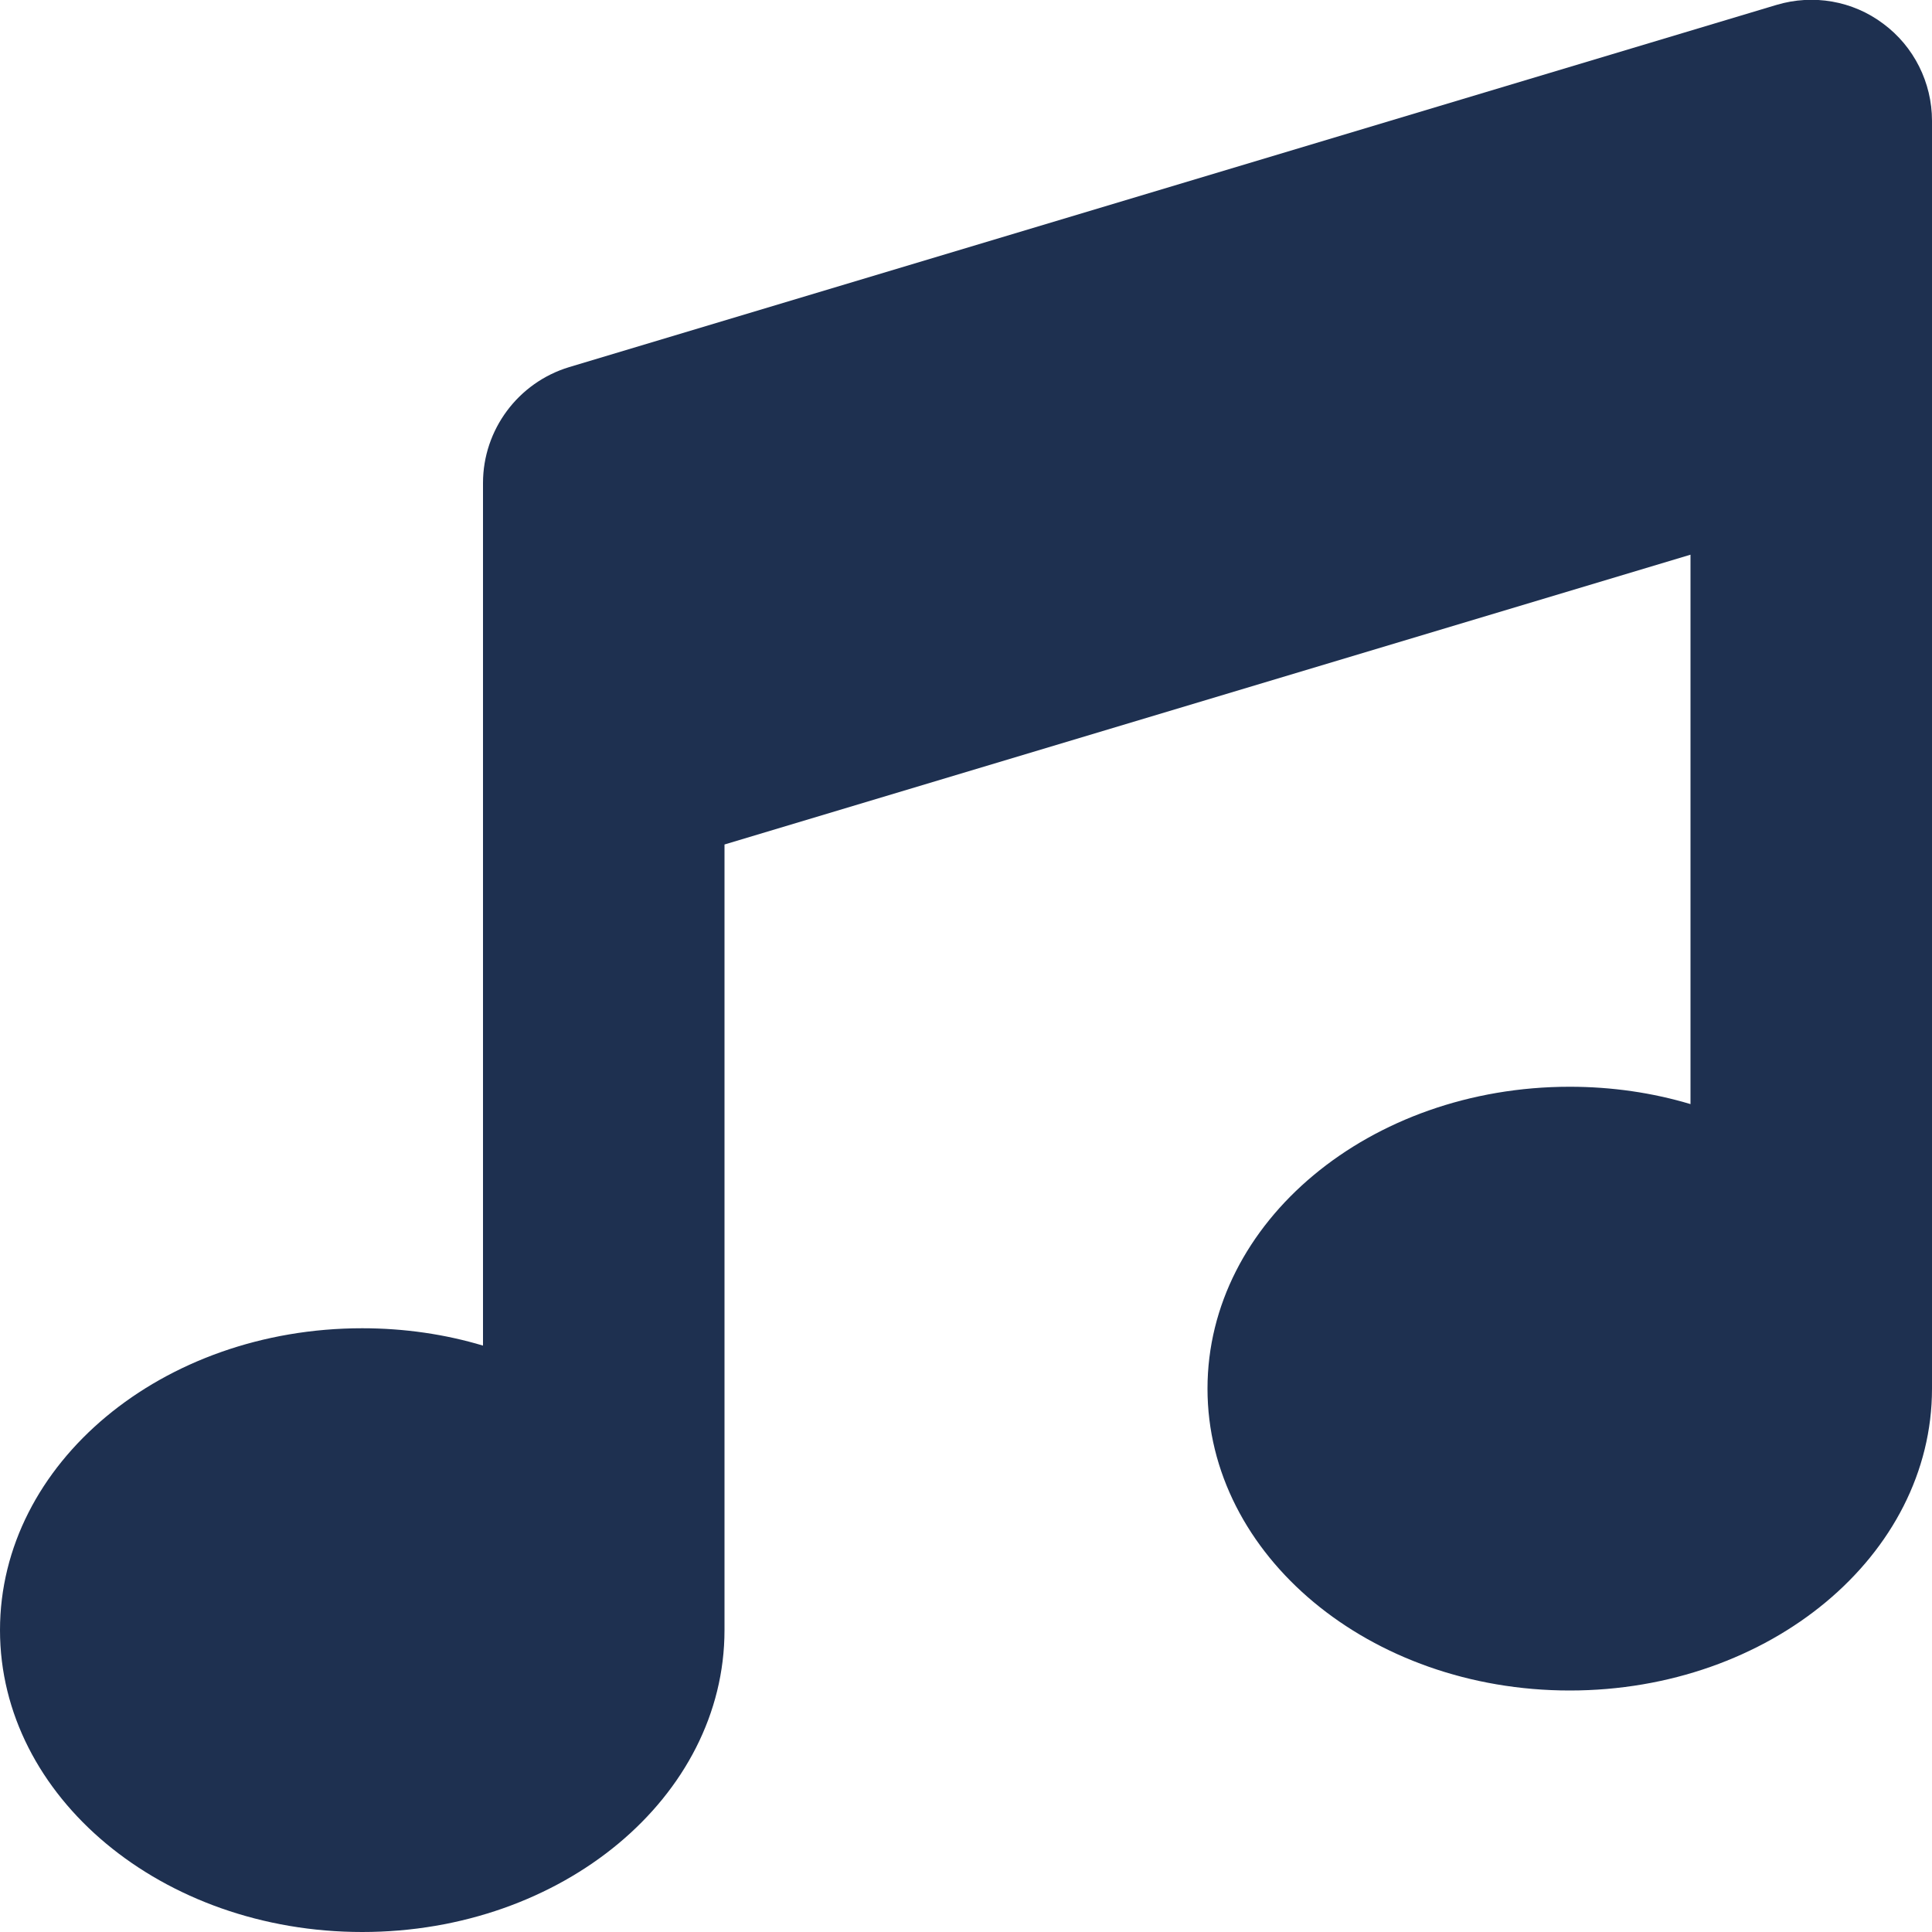
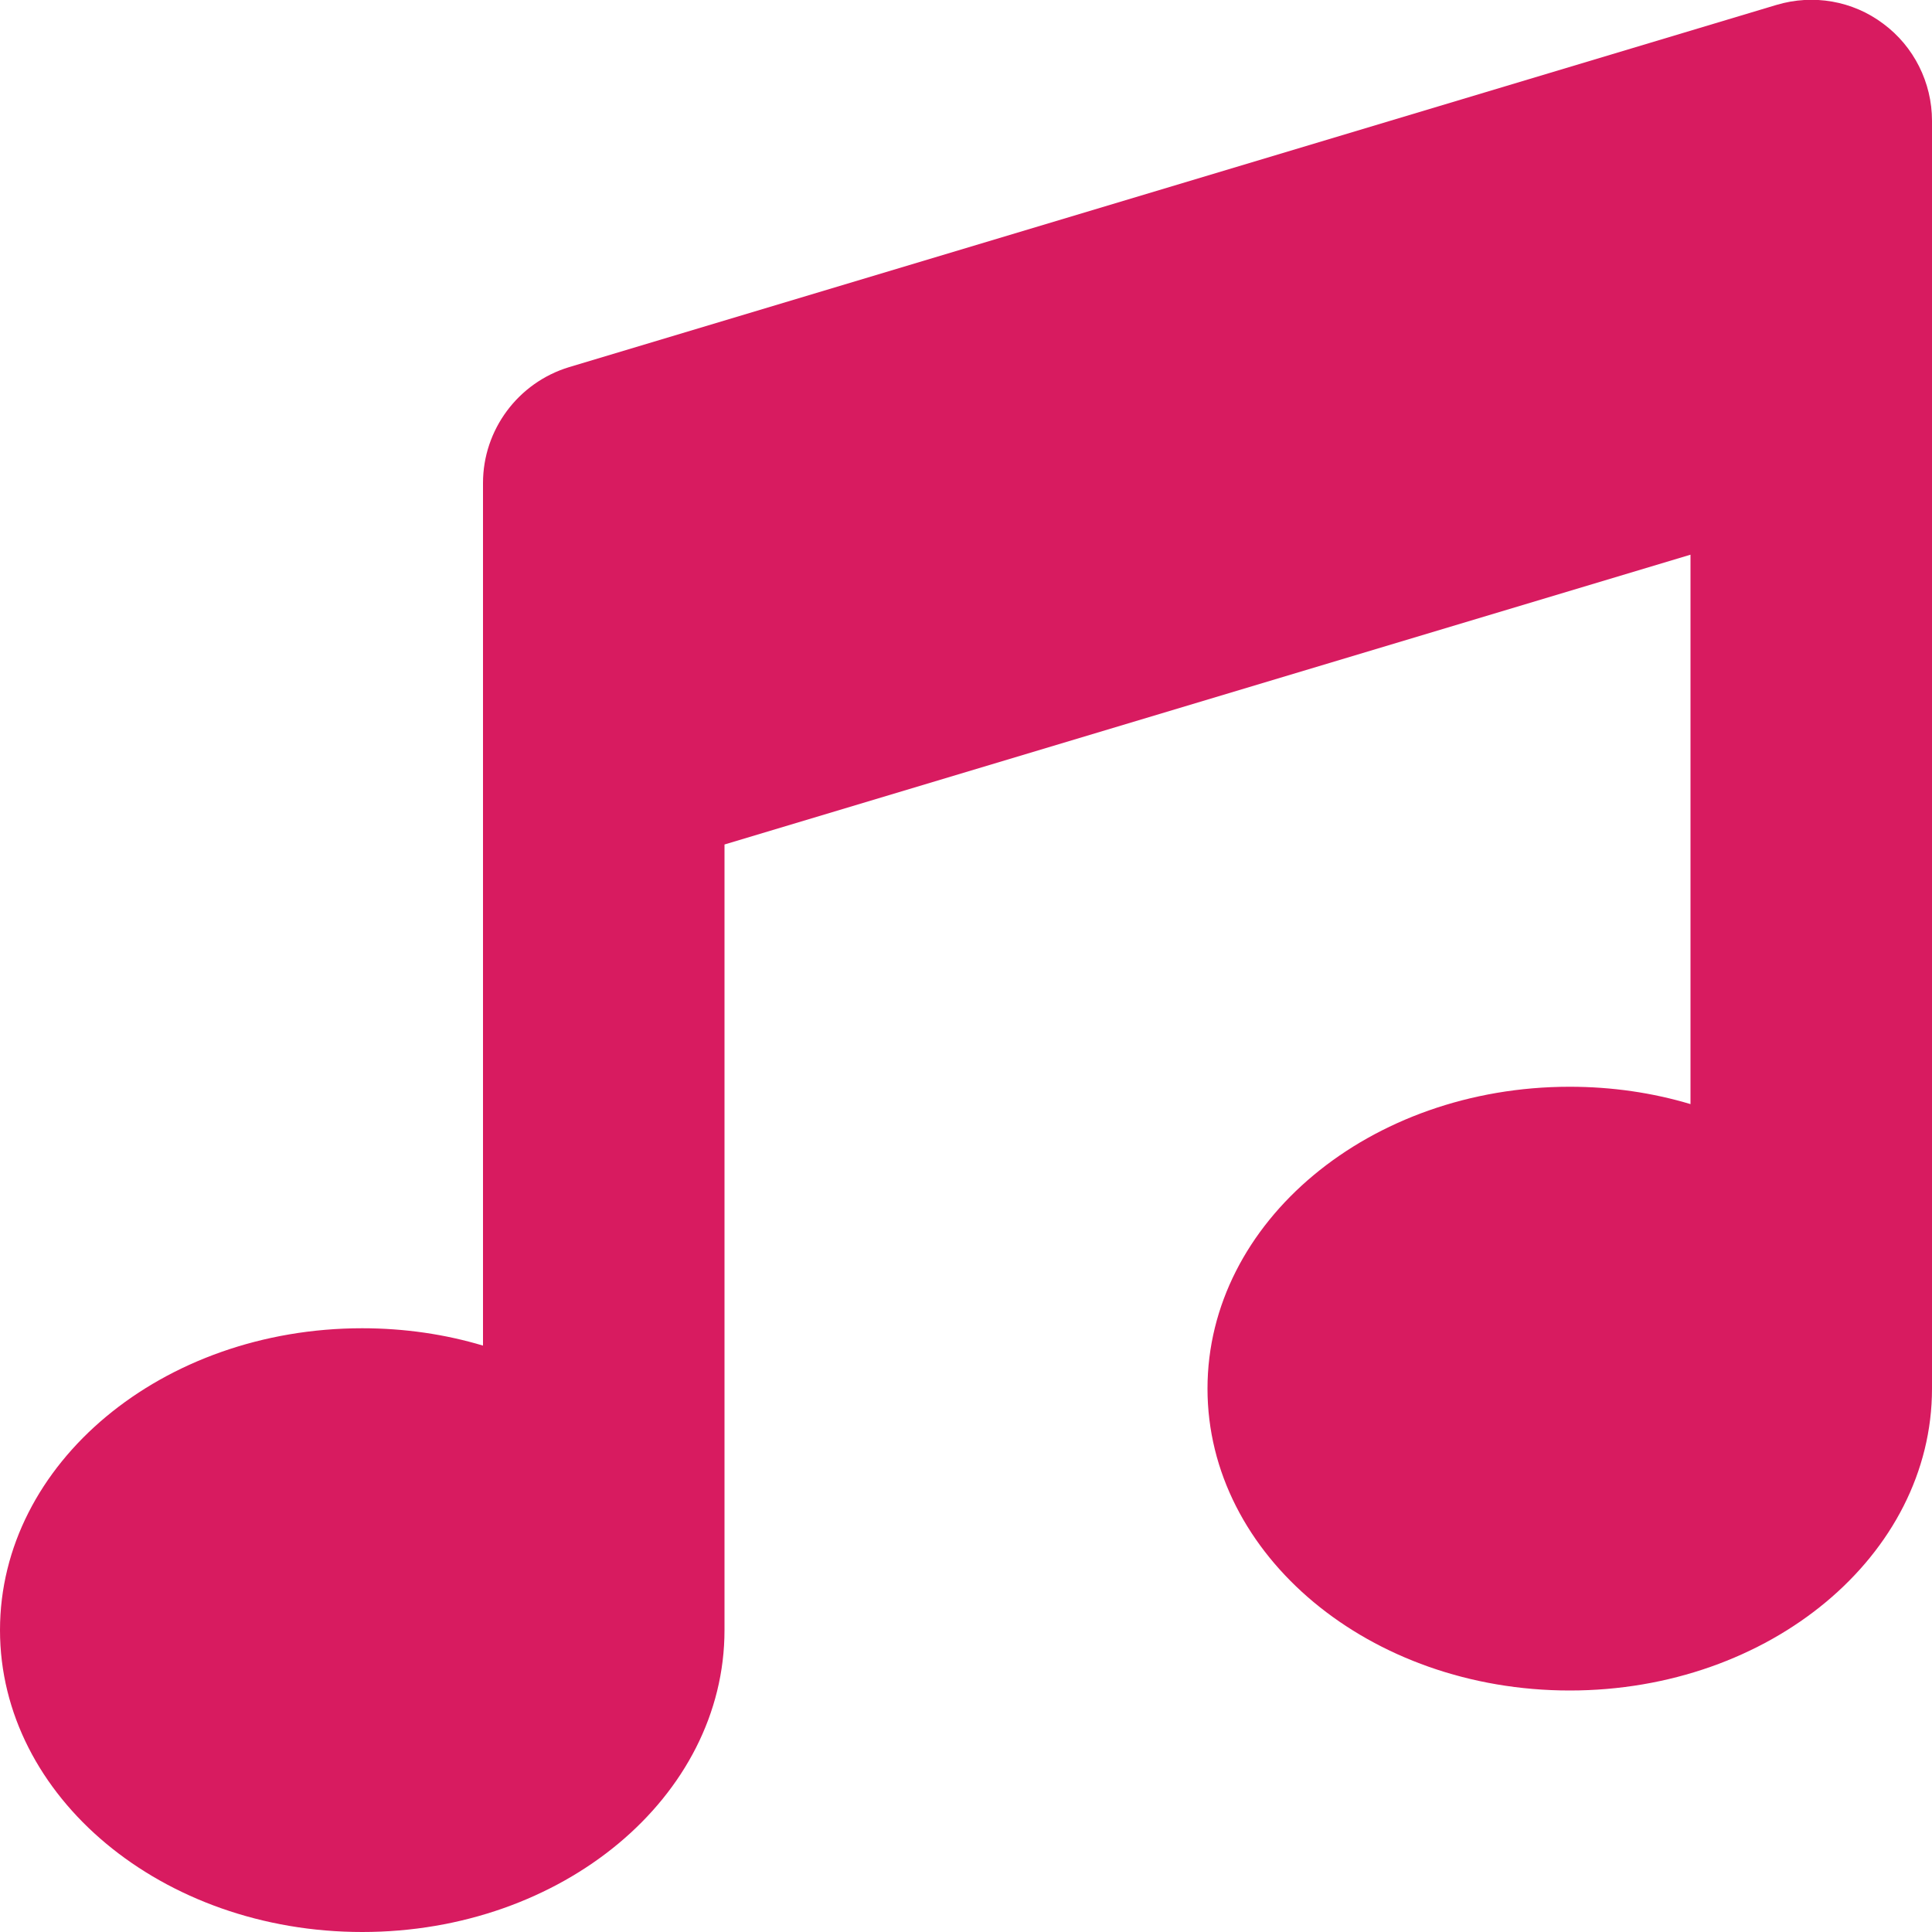
<svg xmlns="http://www.w3.org/2000/svg" height="16" width="16" viewBox="0 0 512 512">
-   <path opacity="1" fill="#1E3050" d="M499.1 6.3c8.1 6 12.9 15.6 12.9 25.7v72V368c0 44.2-43 80-96 80s-96-35.8-96-80s43-80 96-80c11.2 0 22 1.6 32 4.6V147L192 223.8V432c0 44.2-43 80-96 80s-96-35.8-96-80s43-80 96-80c11.2 0 22 1.6 32 4.6V200 128c0-14.1 9.3-26.6 22.8-30.7l320-96c9.7-2.9 20.2-1.1 28.3 5z" />
+   <path fill="#D81B60" d="M499.1 6.3c8.1 6 12.9 15.6 12.9 25.7v336c0 44.2-43 80-96 80s-96-35.8-96-80 43-80 96-80c11.2 0 22 1.6 32 4.6V147l-256 76.8V432c0 44.2-43 80-96 80S0 476.2 0 432s43-80 96-80c11.2 0 22 1.6 32 4.6V128c0-14.1 9.3-26.6 22.8-30.7l320-96c9.7-2.9 20.2-1.1 28.3 5" />
</svg>
